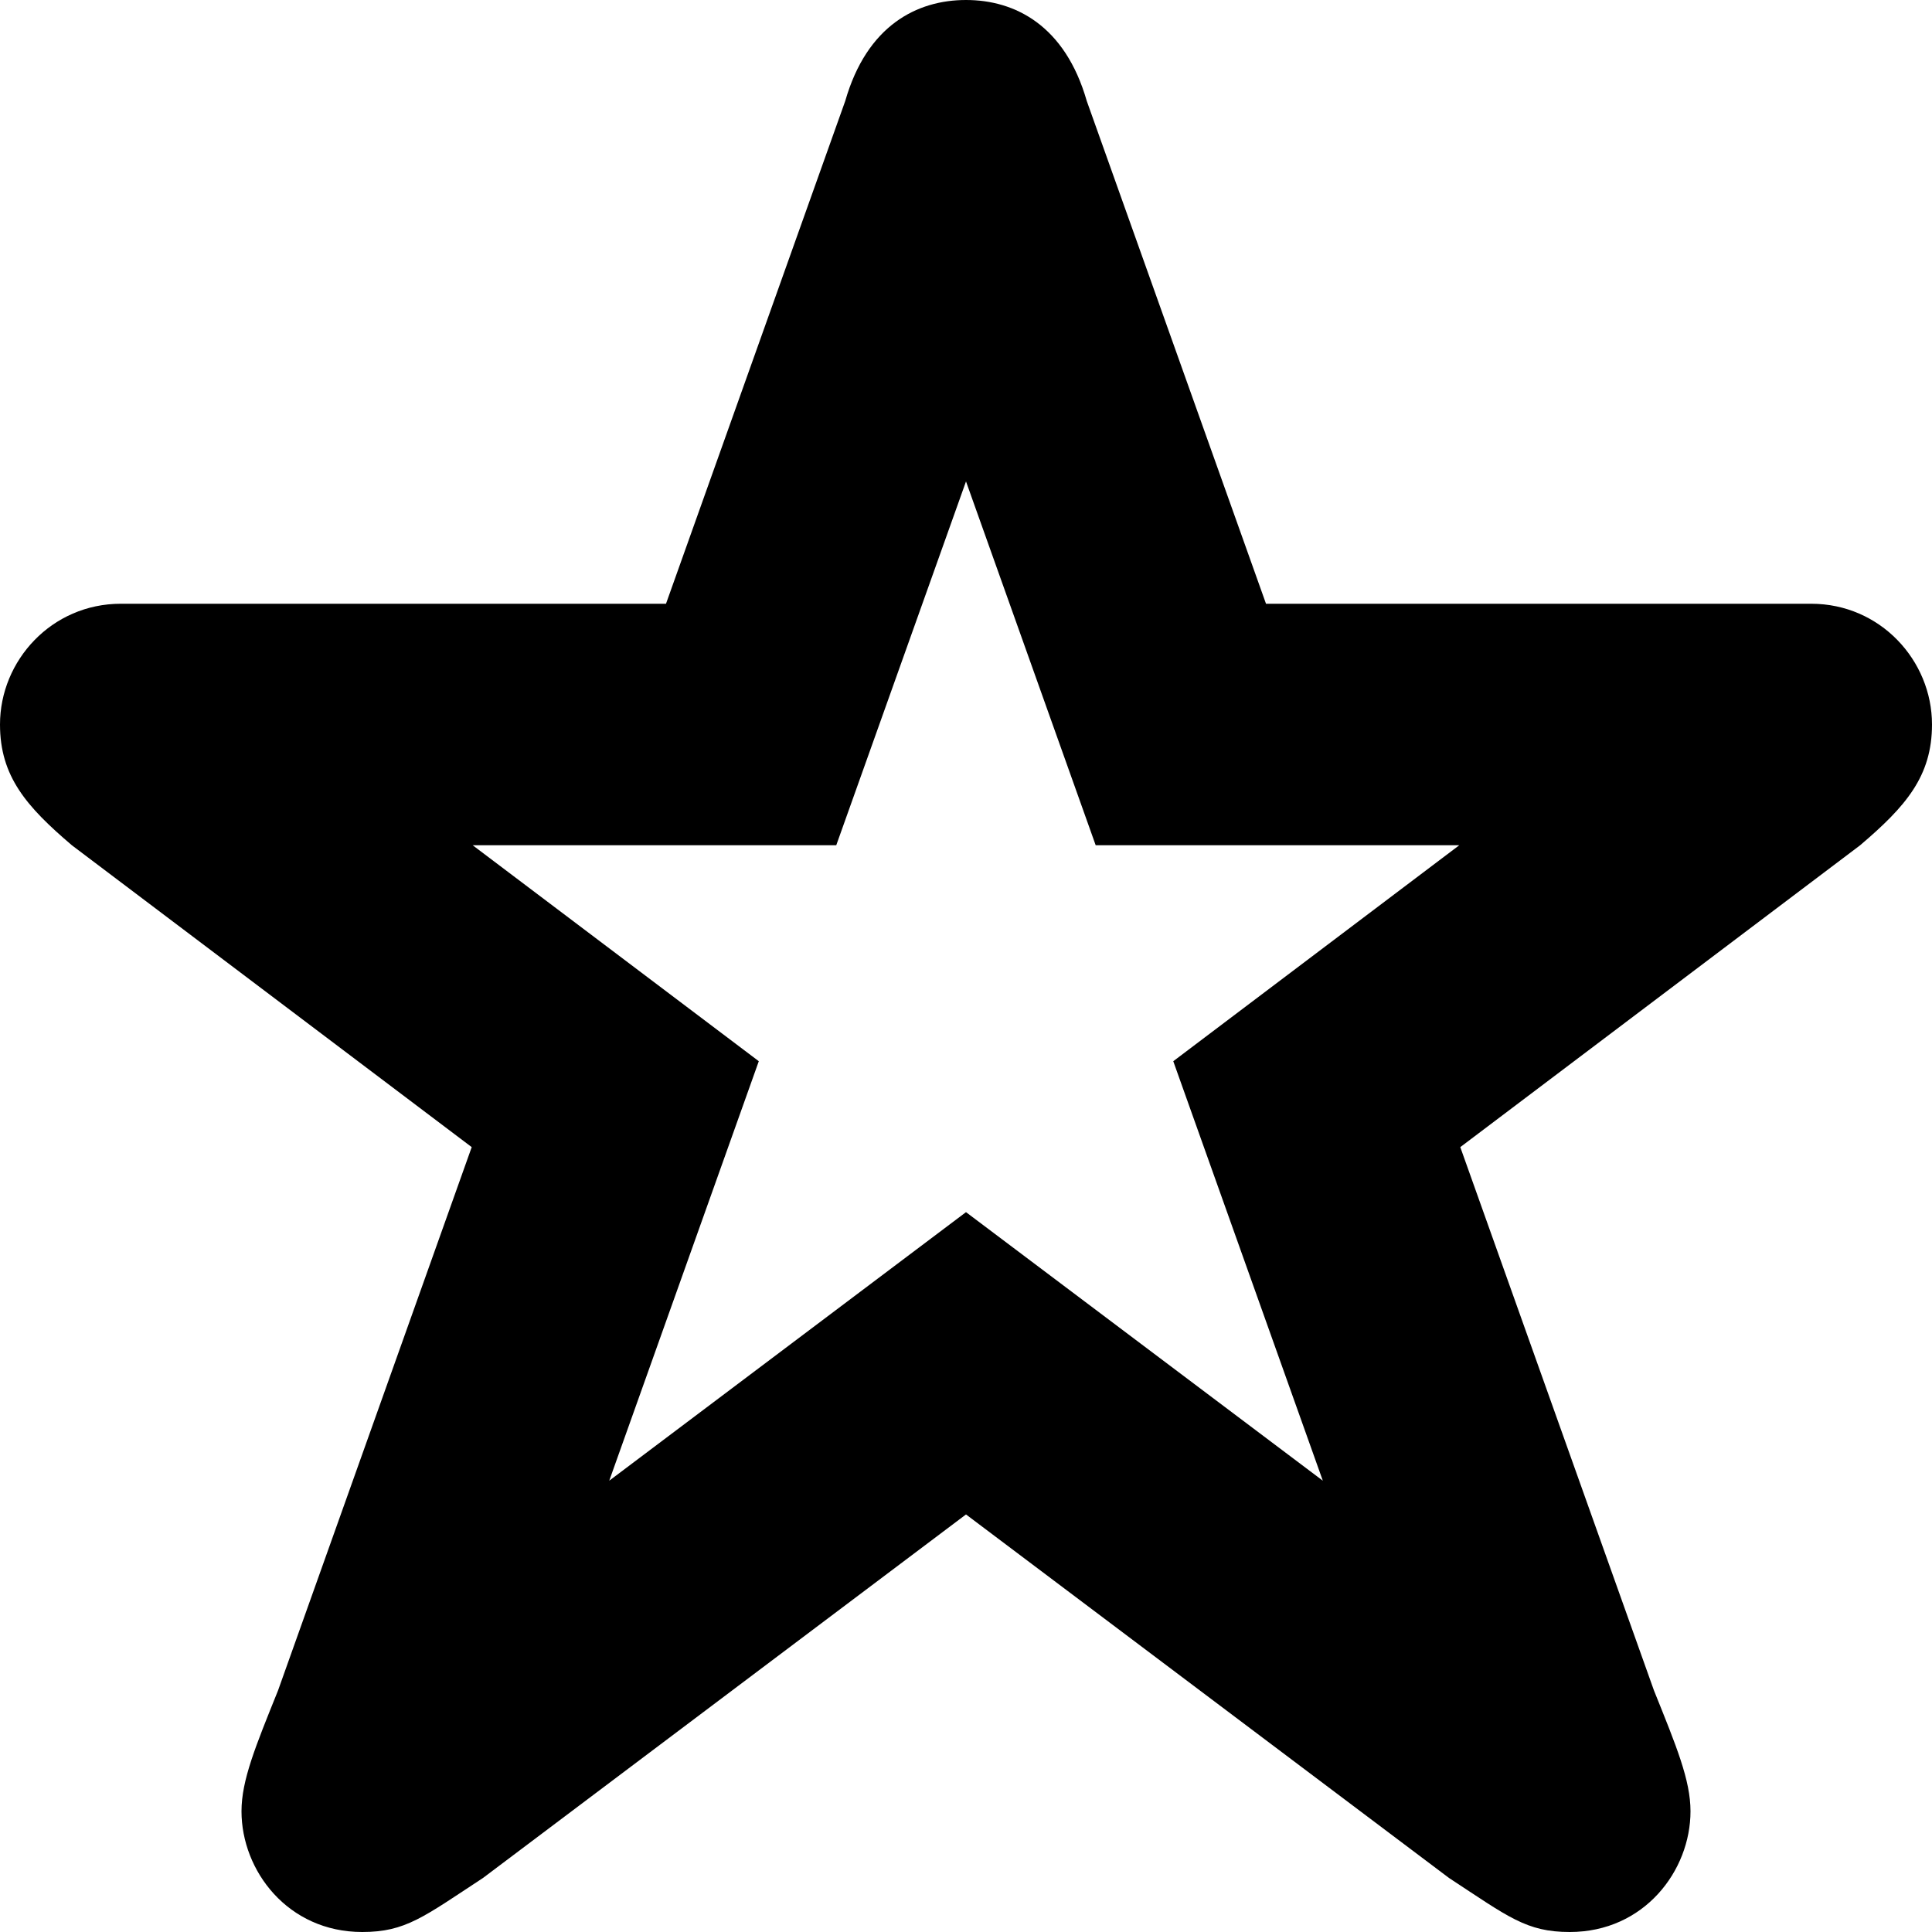
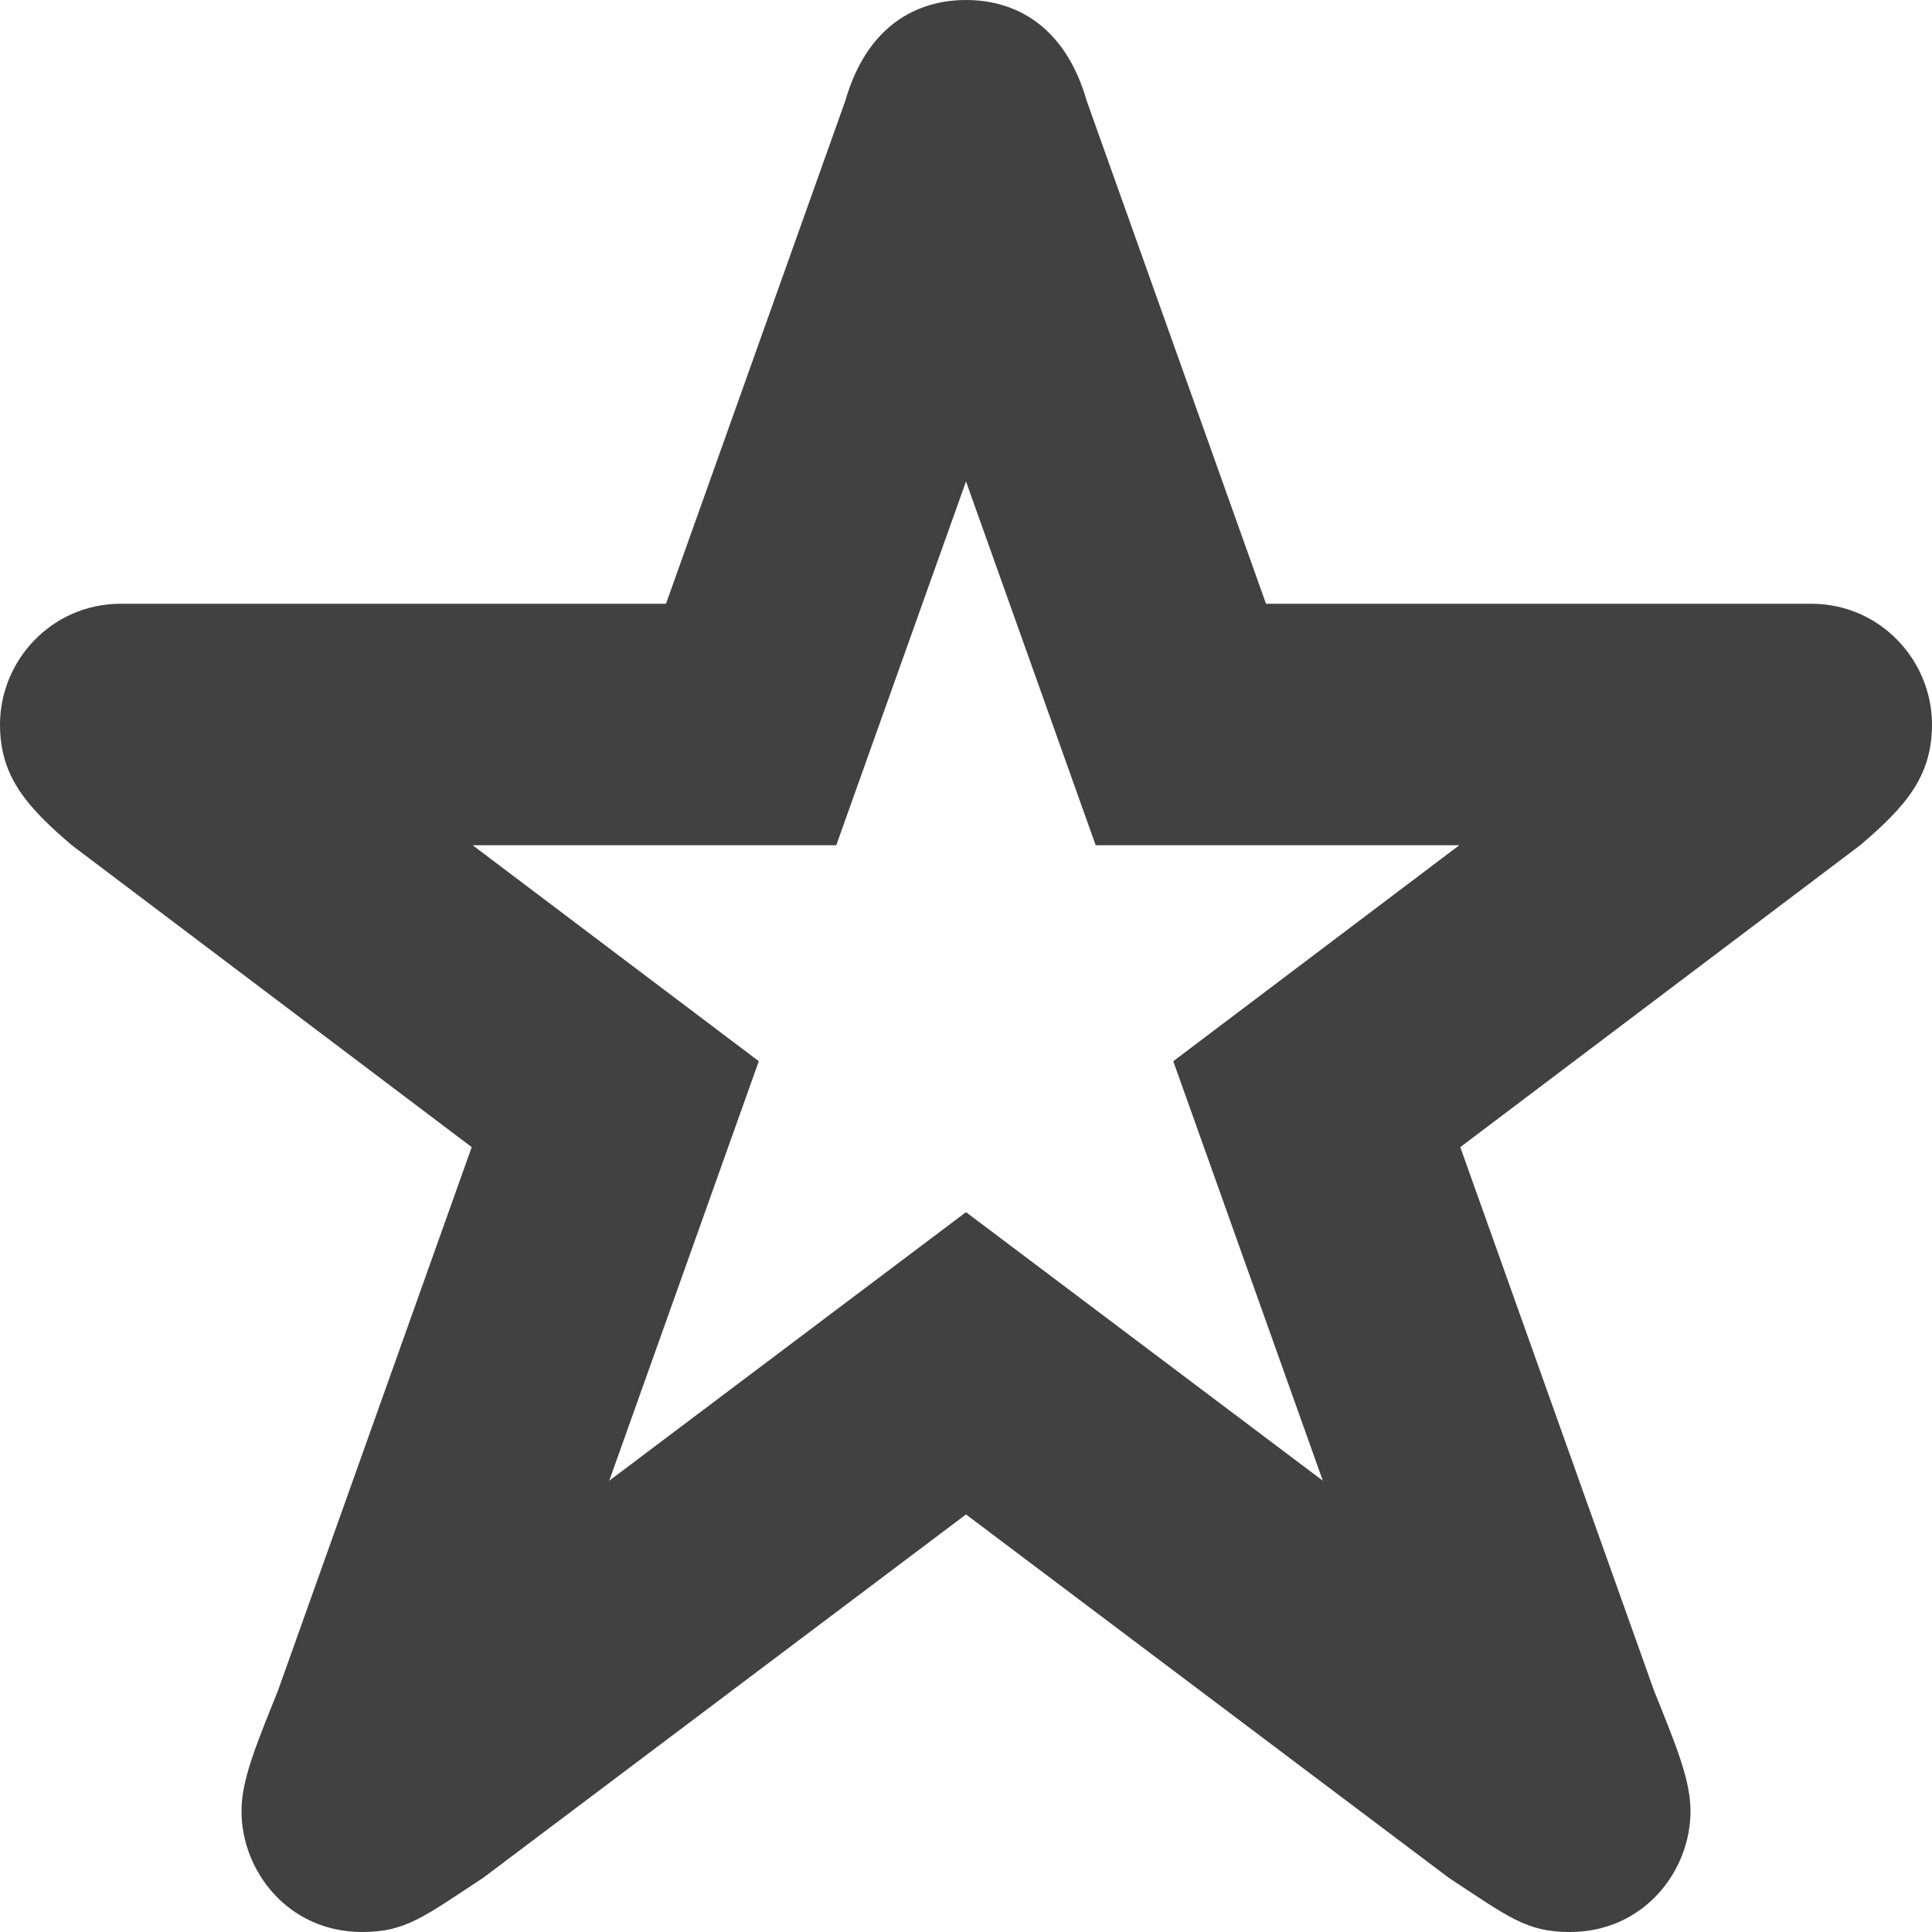
- <svg xmlns="http://www.w3.org/2000/svg" height="32px" id="Layer_1" style="enable-background:new 0 0 32 32;" version="1.1" viewBox="0 0 32 32" width="32px" xml:space="preserve">
+ <svg xmlns="http://www.w3.org/2000/svg" fill="#414141" height="32px" id="Layer_1" style="enable-background:new 0 0 32 32;" version="1.1" viewBox="0 0 32 32" width="32px" xml:space="preserve">
  <path d="M30,10h-9.031L18,1.672C17.641,0.422,16.813,0,16,0s-1.641,0.422-2,1.672L11.031,10H2c-1.141,0-2,0.938-2,2  c0,0.859,0.438,1.359,1.19,2l6.623,5l-3.208,9C4.234,28.922,4,29.484,4,30c0,0.984,0.766,2,2,2c0.719,0,1.016-0.25,2-0.895l8-6.021  l8,6.021C24.984,31.75,25.281,32,26,32c1.234,0,2-1.016,2-2c0-0.516-0.234-1.078-0.605-2l-3.208-9l6.623-5  c0.753-0.641,1.19-1.141,1.19-2C32,10.938,31.141,10,30,10z M19.433,17.577l2.477,6.948L16,20.077l-5.909,4.448l2.477-6.948  L7.829,14h6.022L16,7.974L18.148,14h6.022L19.433,17.577z" />
</svg>
